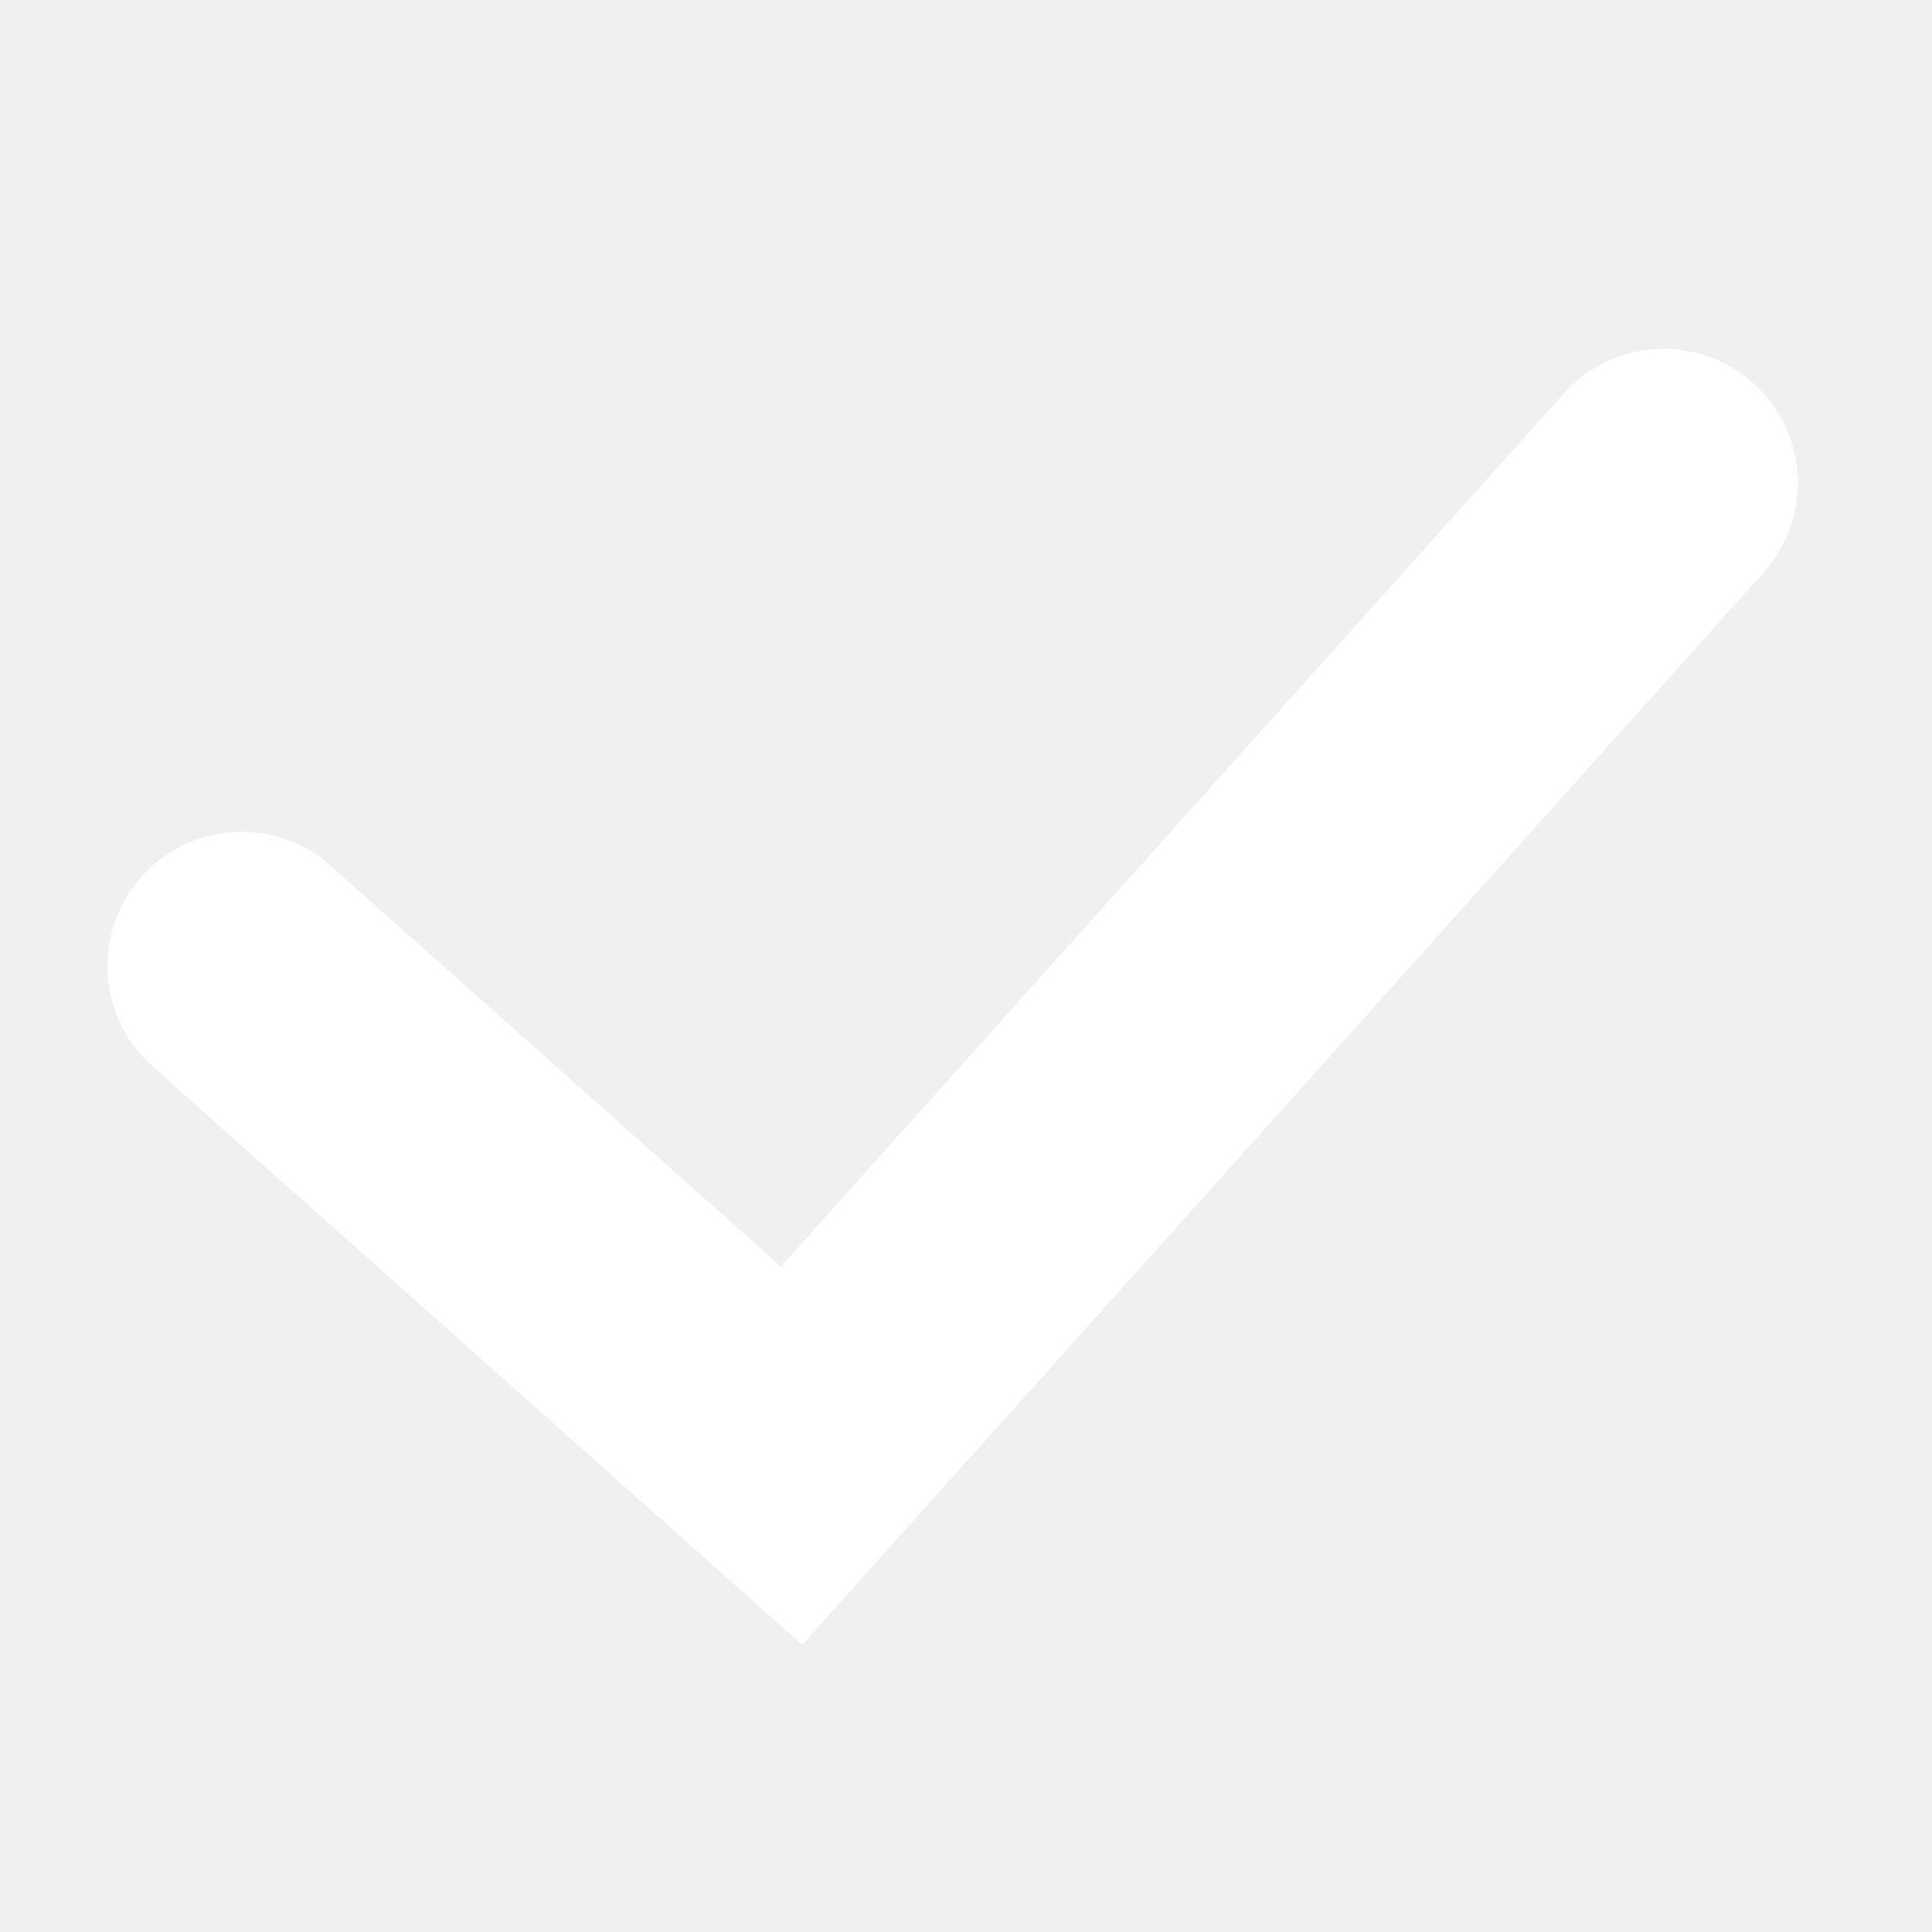
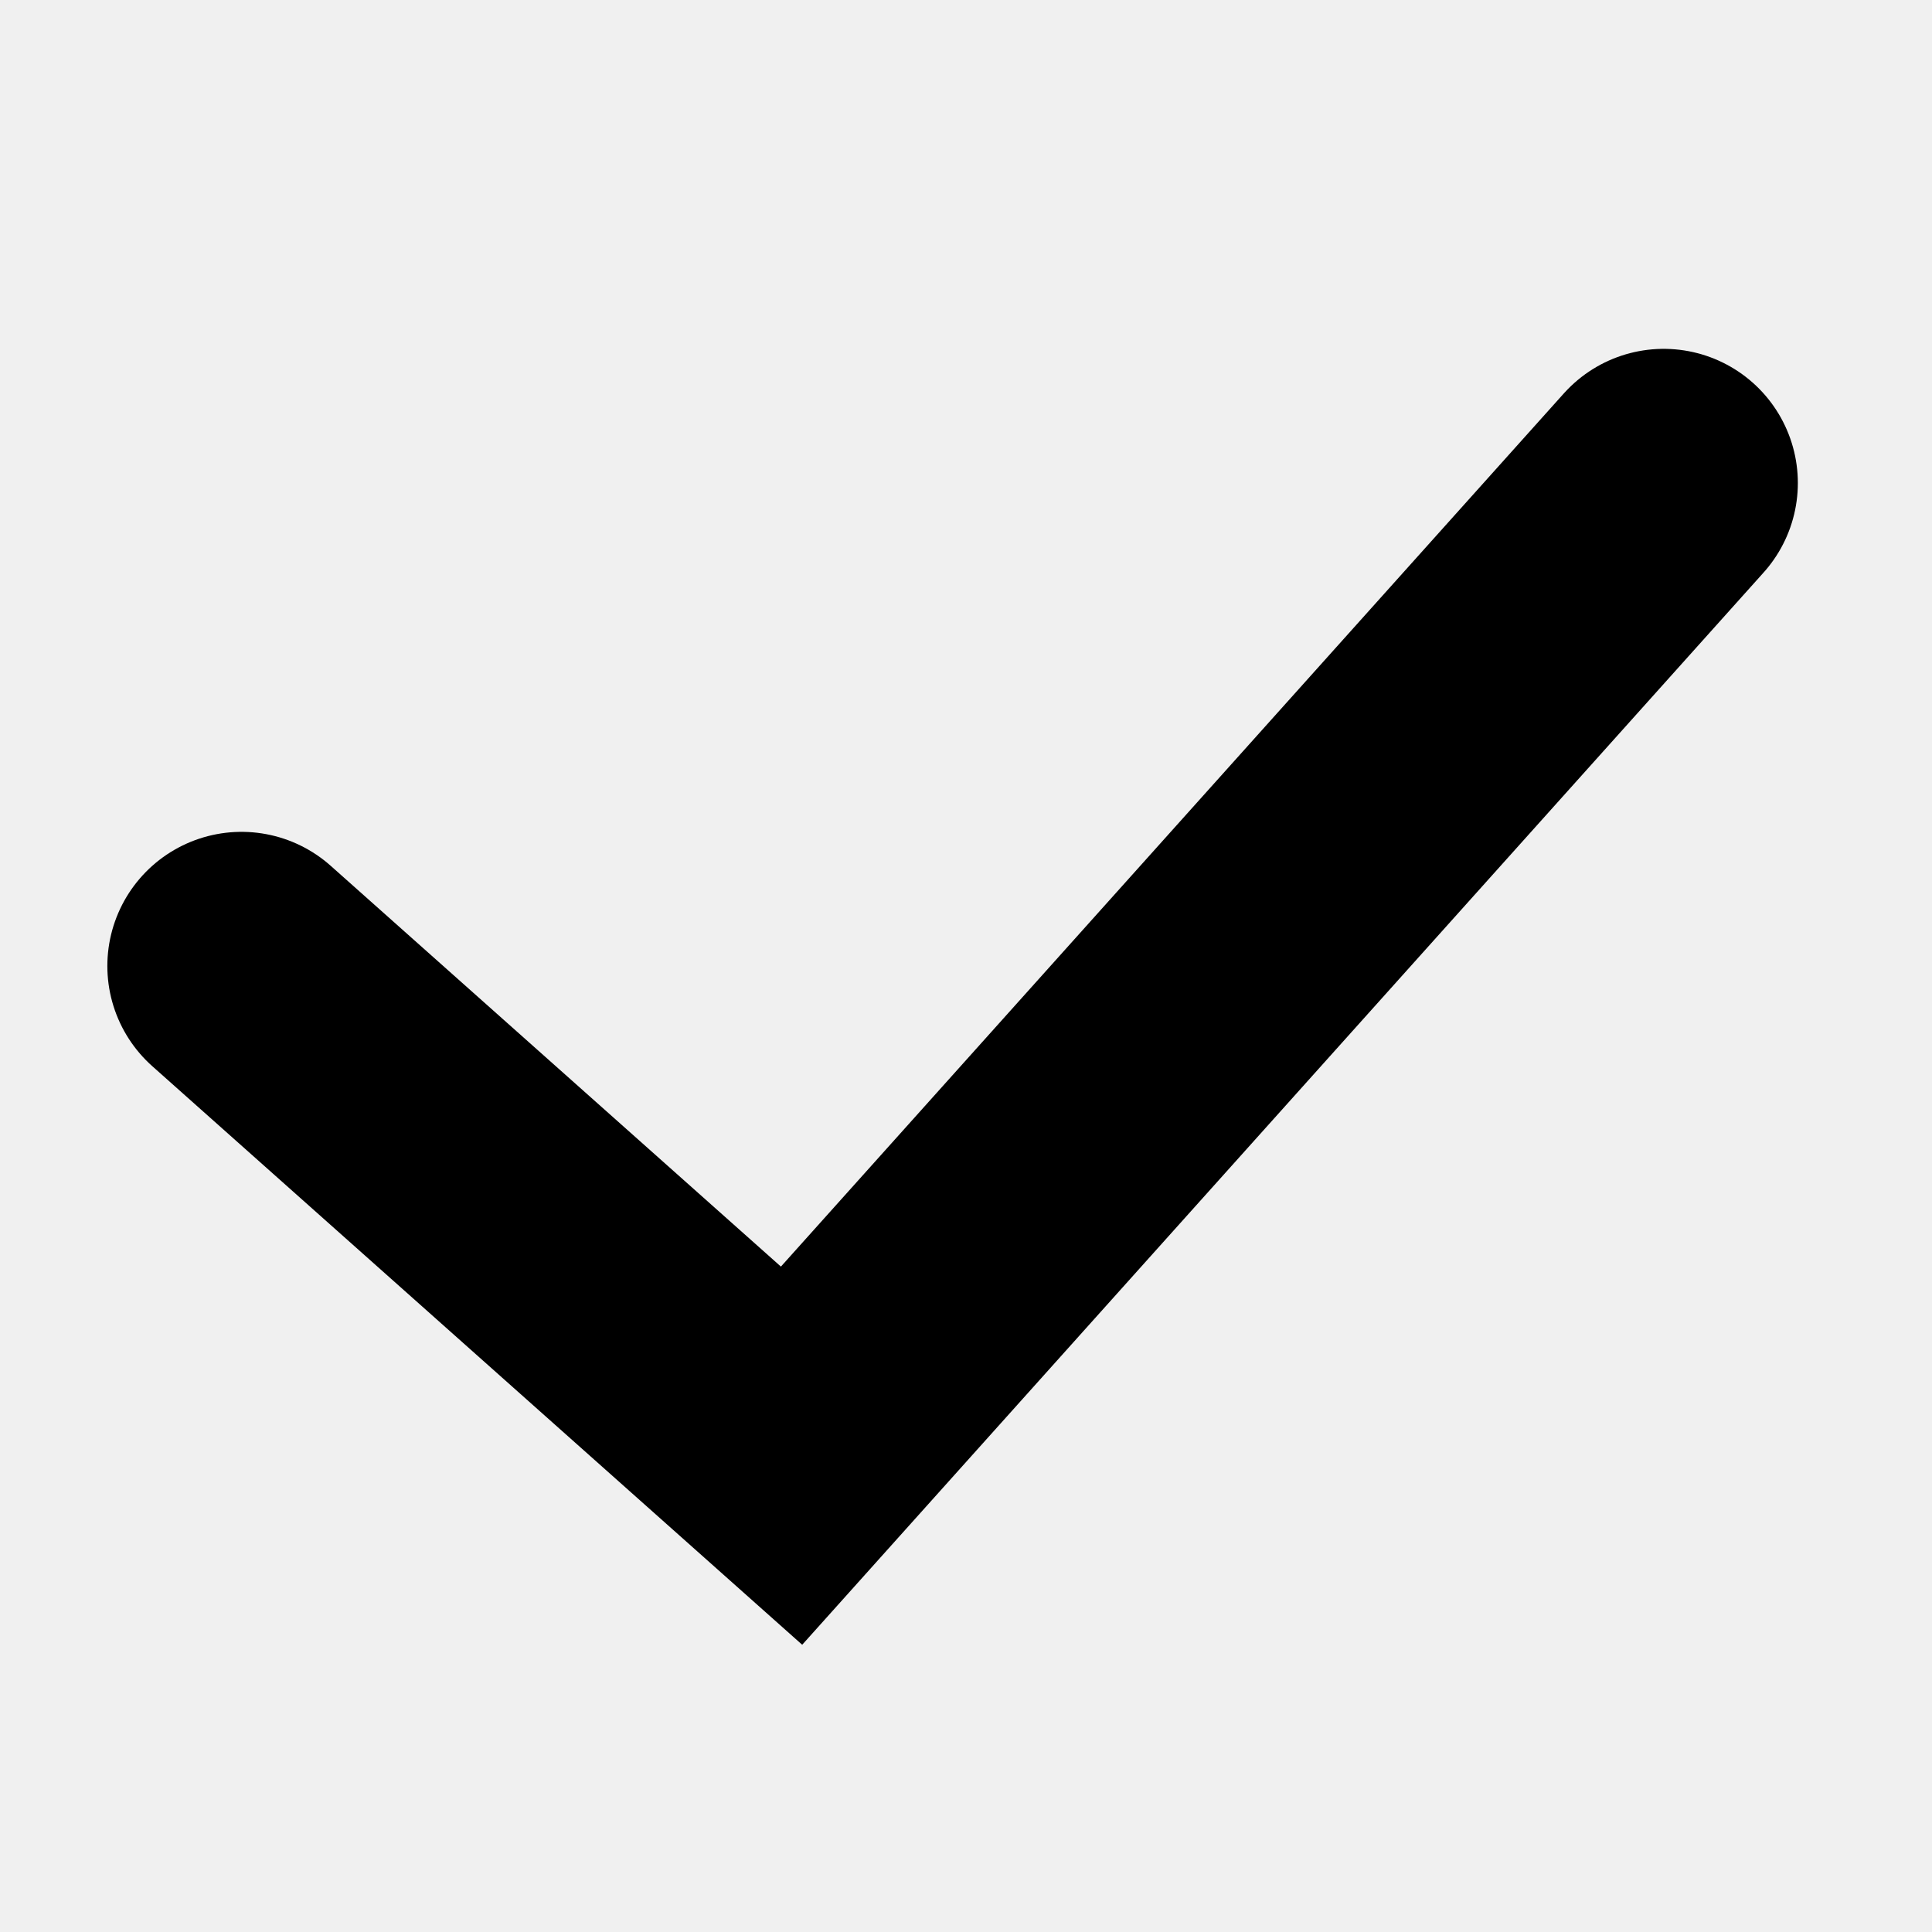
<svg xmlns="http://www.w3.org/2000/svg" width="24" height="24" viewBox="0 0 24 24" fill="none">
-   <path d="M3 12L9.833 18.083L20.667 6" stroke="white" stroke-width="3.333" stroke-linecap="round" />
+   <path d="M3 12L9.833 18.083L20.667 6" stroke="currentColor" stroke-width="3.333" stroke-linecap="round" />
</svg>
